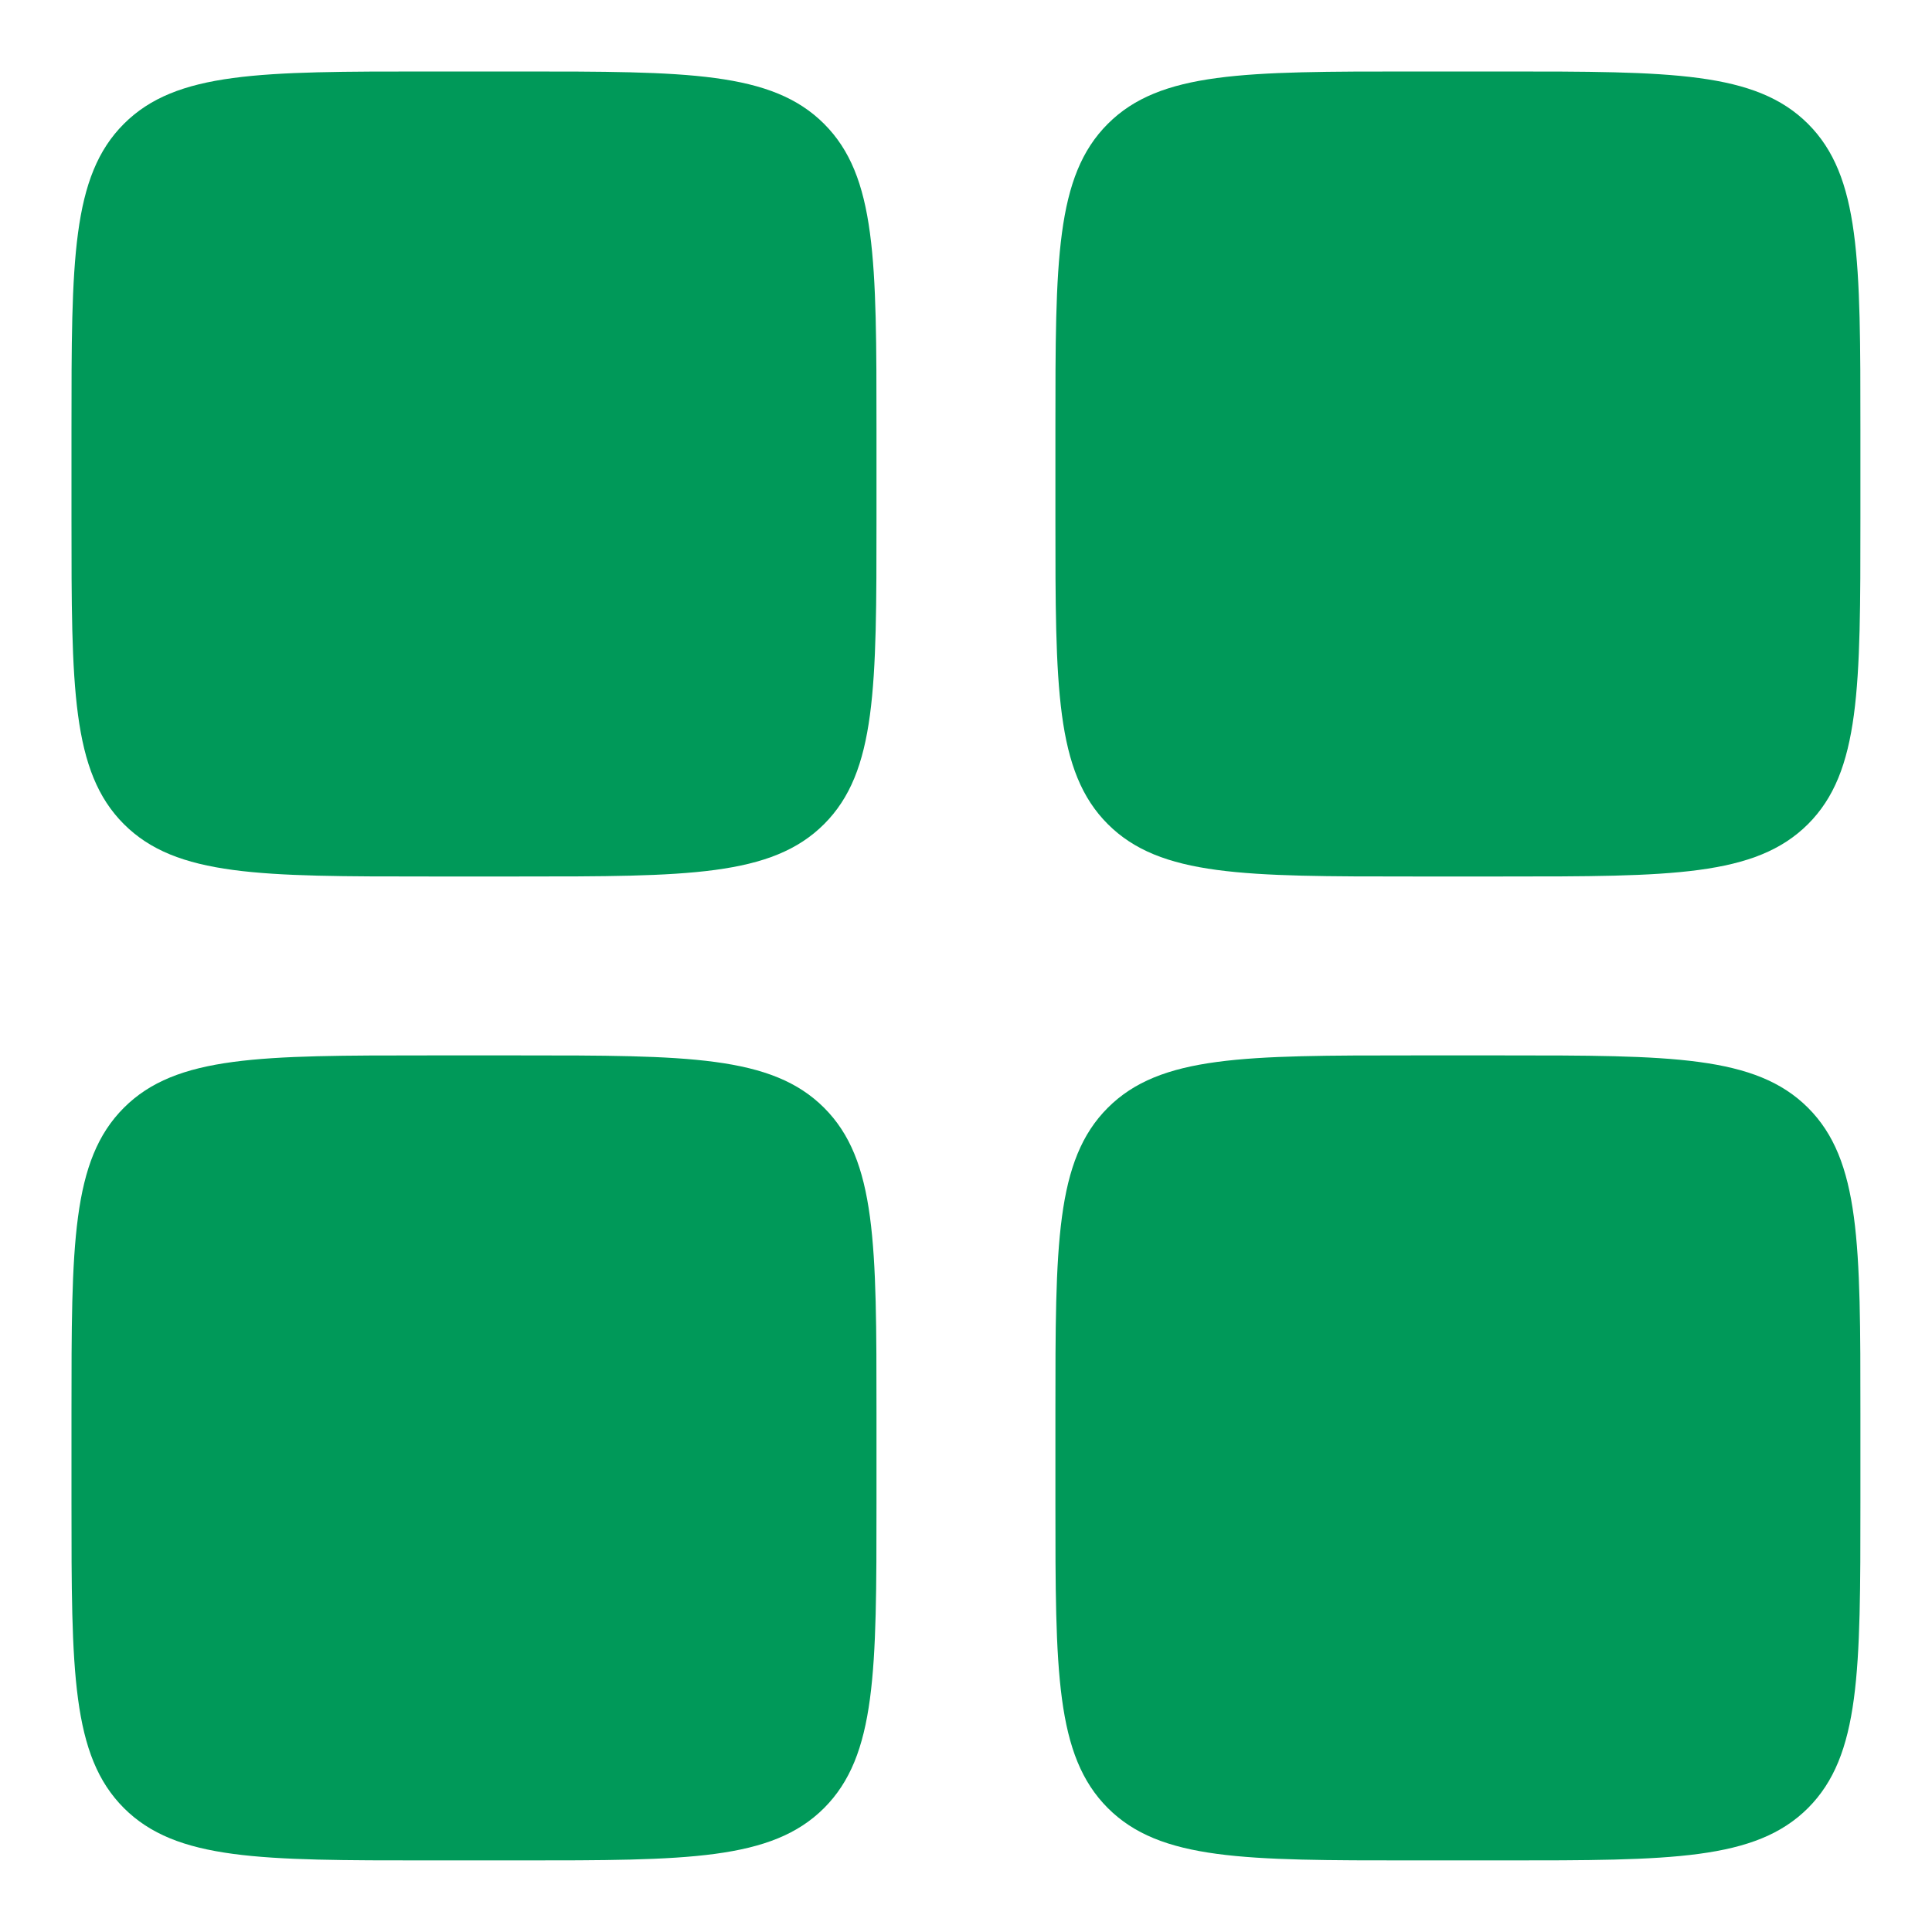
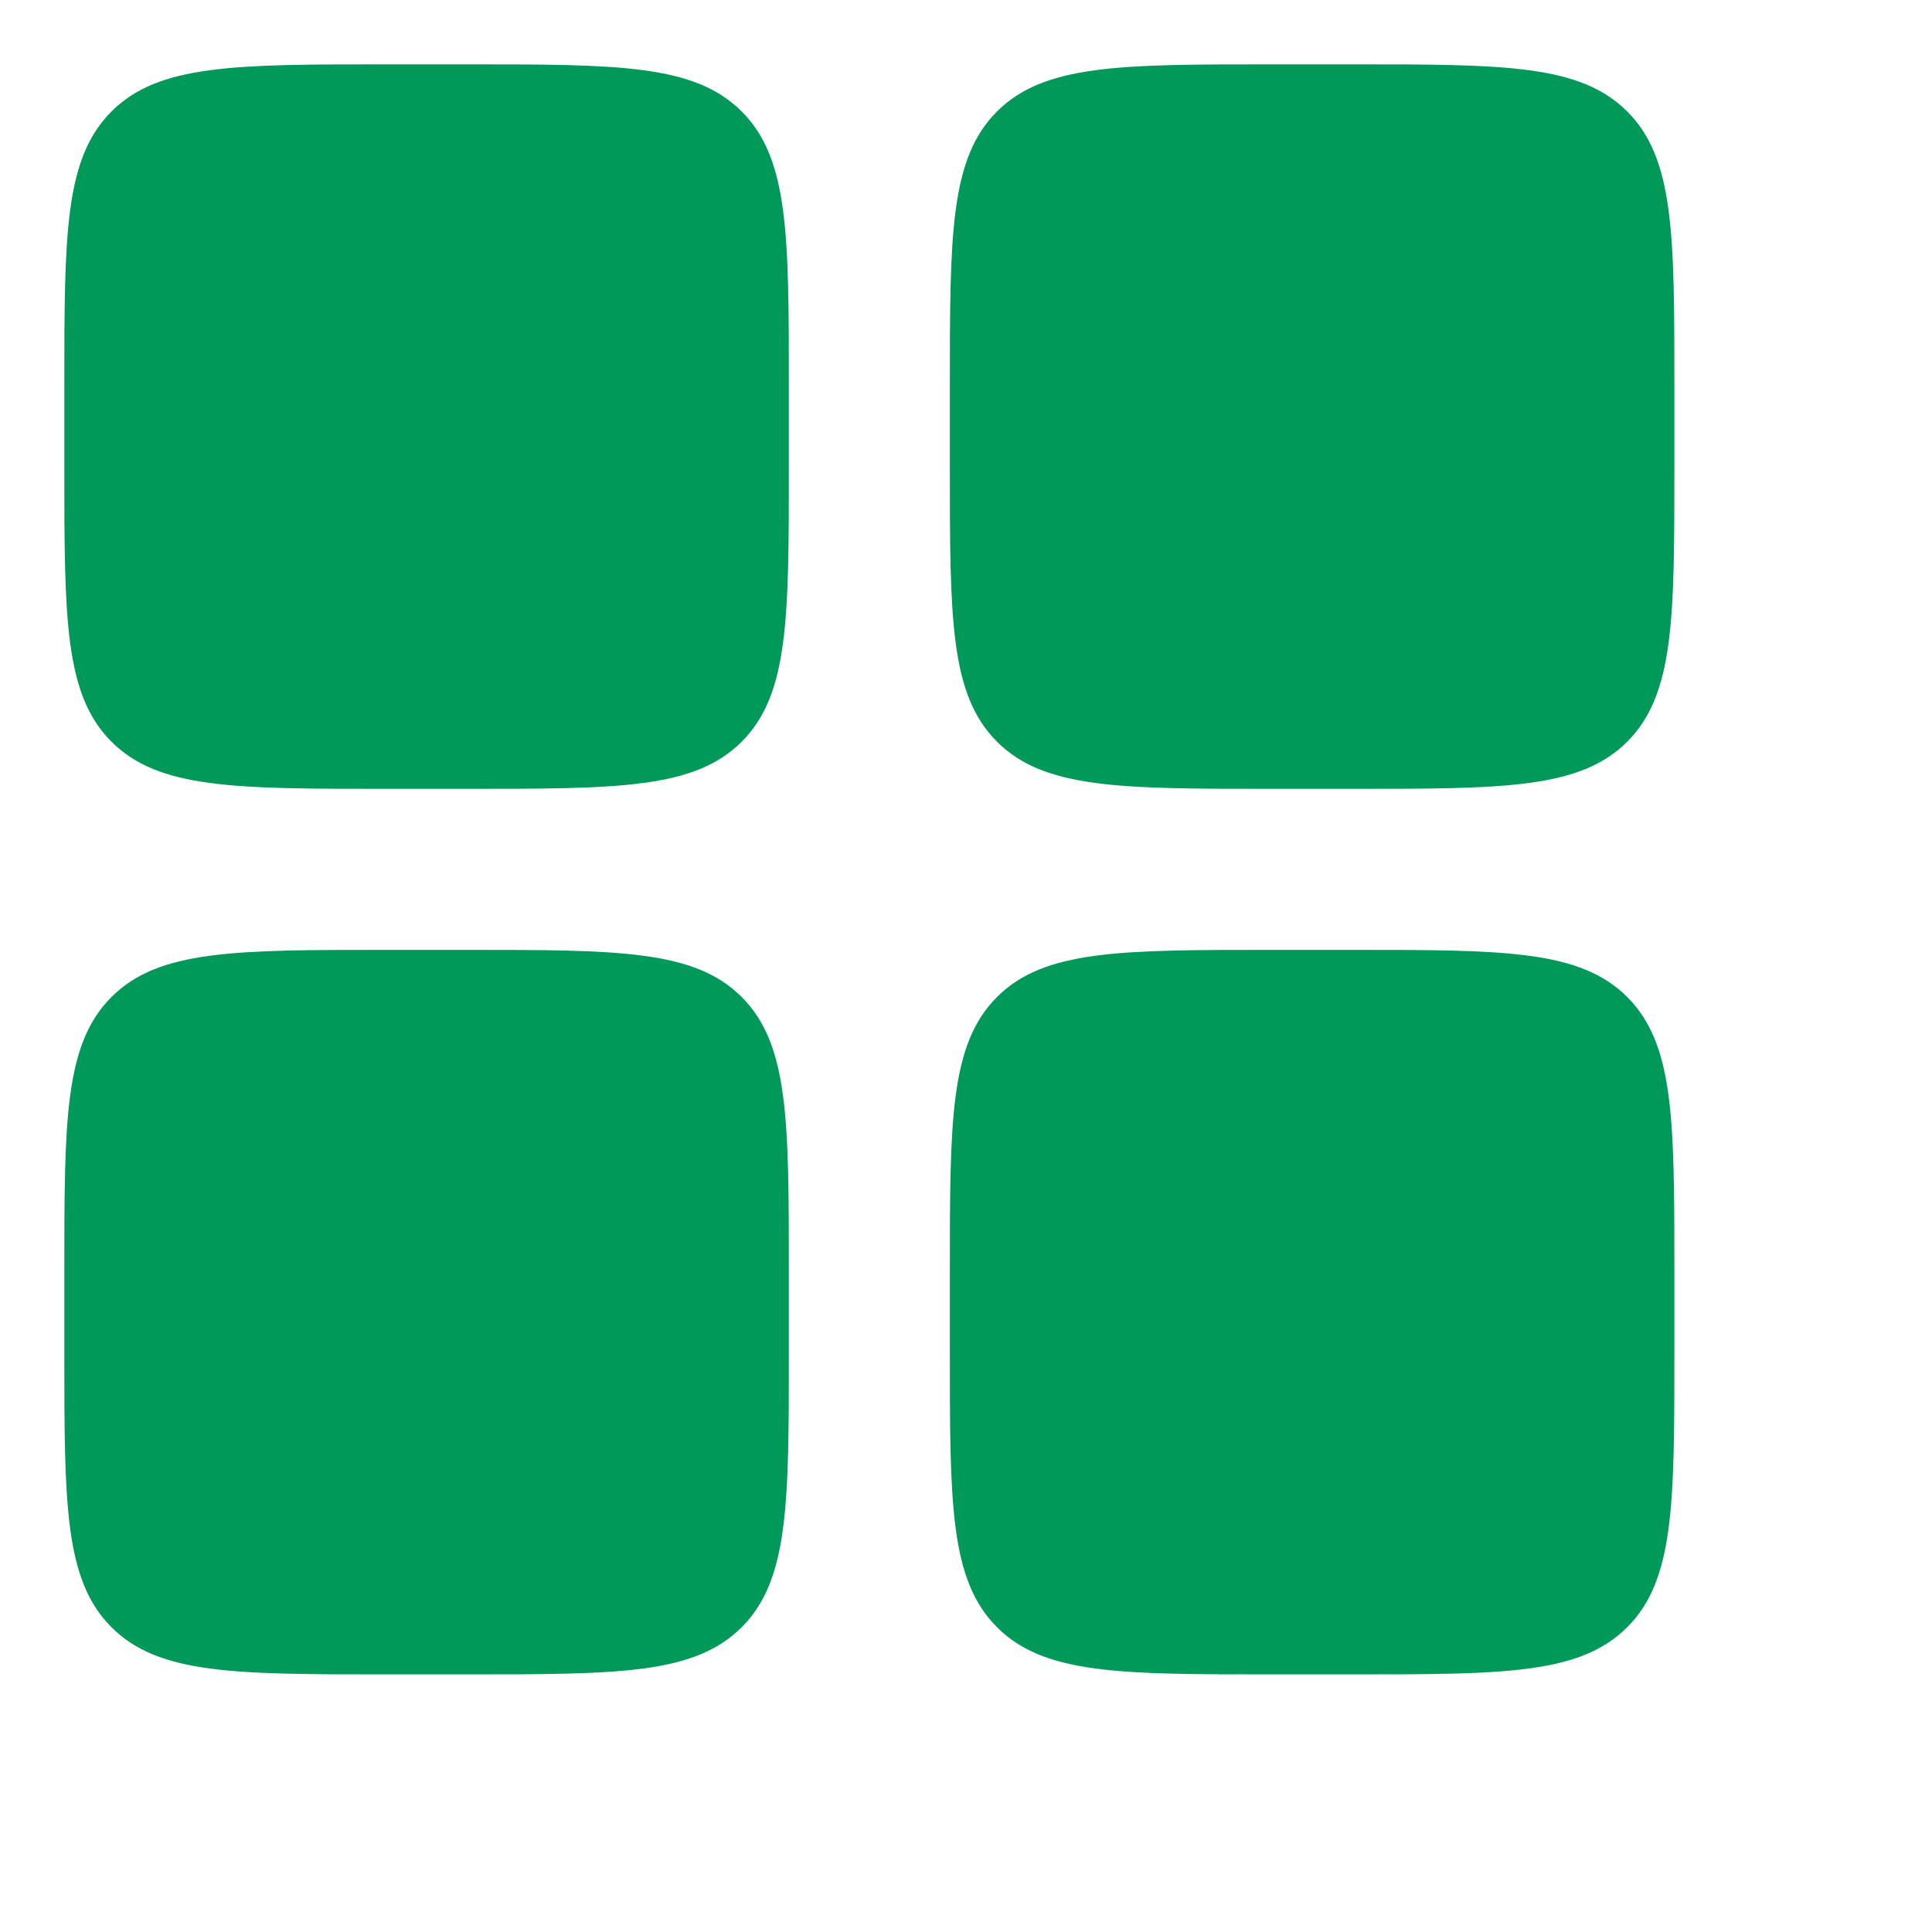
- <svg xmlns="http://www.w3.org/2000/svg" width="18" height="18" viewBox="0 0 18 18" fill="none">
+ <svg xmlns="http://www.w3.org/2000/svg" width="20" height="20" viewBox="0 0 20 20" fill="none">
  <path d="M1.154 1.154C0.666 1.642 0.666 2.428 0.666 3.999V4.833C0.666 6.404 0.666 7.19 1.154 7.678C1.642 8.166 2.428 8.166 3.999 8.166H4.833C6.404 8.166 7.19 8.166 7.678 7.678C8.166 7.19 8.166 6.404 8.166 4.833V3.999C8.166 2.428 8.166 1.642 7.678 1.154C7.19 0.666 6.404 0.666 4.833 0.666H3.999C2.428 0.666 1.642 0.666 1.154 1.154Z" fill="#009959" />
  <path d="M1.154 10.321C0.666 10.809 0.666 11.595 0.666 13.166V13.999C0.666 15.571 0.666 16.356 1.154 16.845C1.642 17.333 2.428 17.333 3.999 17.333H4.833C6.404 17.333 7.19 17.333 7.678 16.845C8.166 16.356 8.166 15.571 8.166 13.999V13.166C8.166 11.595 8.166 10.809 7.678 10.321C7.19 9.833 6.404 9.833 4.833 9.833H3.999C2.428 9.833 1.642 9.833 1.154 10.321Z" fill="#009959" />
  <path d="M9.833 3.999C9.833 2.428 9.833 1.642 10.321 1.154C10.809 0.666 11.595 0.666 13.166 0.666H13.999C15.571 0.666 16.356 0.666 16.845 1.154C17.333 1.642 17.333 2.428 17.333 3.999V4.833C17.333 6.404 17.333 7.19 16.845 7.678C16.356 8.166 15.571 8.166 13.999 8.166H13.166C11.595 8.166 10.809 8.166 10.321 7.678C9.833 7.19 9.833 6.404 9.833 4.833V3.999Z" fill="#009959" />
  <path d="M10.321 10.321C9.833 10.809 9.833 11.595 9.833 13.166V13.999C9.833 15.571 9.833 16.356 10.321 16.845C10.809 17.333 11.595 17.333 13.166 17.333H13.999C15.571 17.333 16.356 17.333 16.845 16.845C17.333 16.356 17.333 15.571 17.333 13.999V13.166C17.333 11.595 17.333 10.809 16.845 10.321C16.356 9.833 15.571 9.833 13.999 9.833H13.166C11.595 9.833 10.809 9.833 10.321 10.321Z" fill="#009959" />
</svg>
